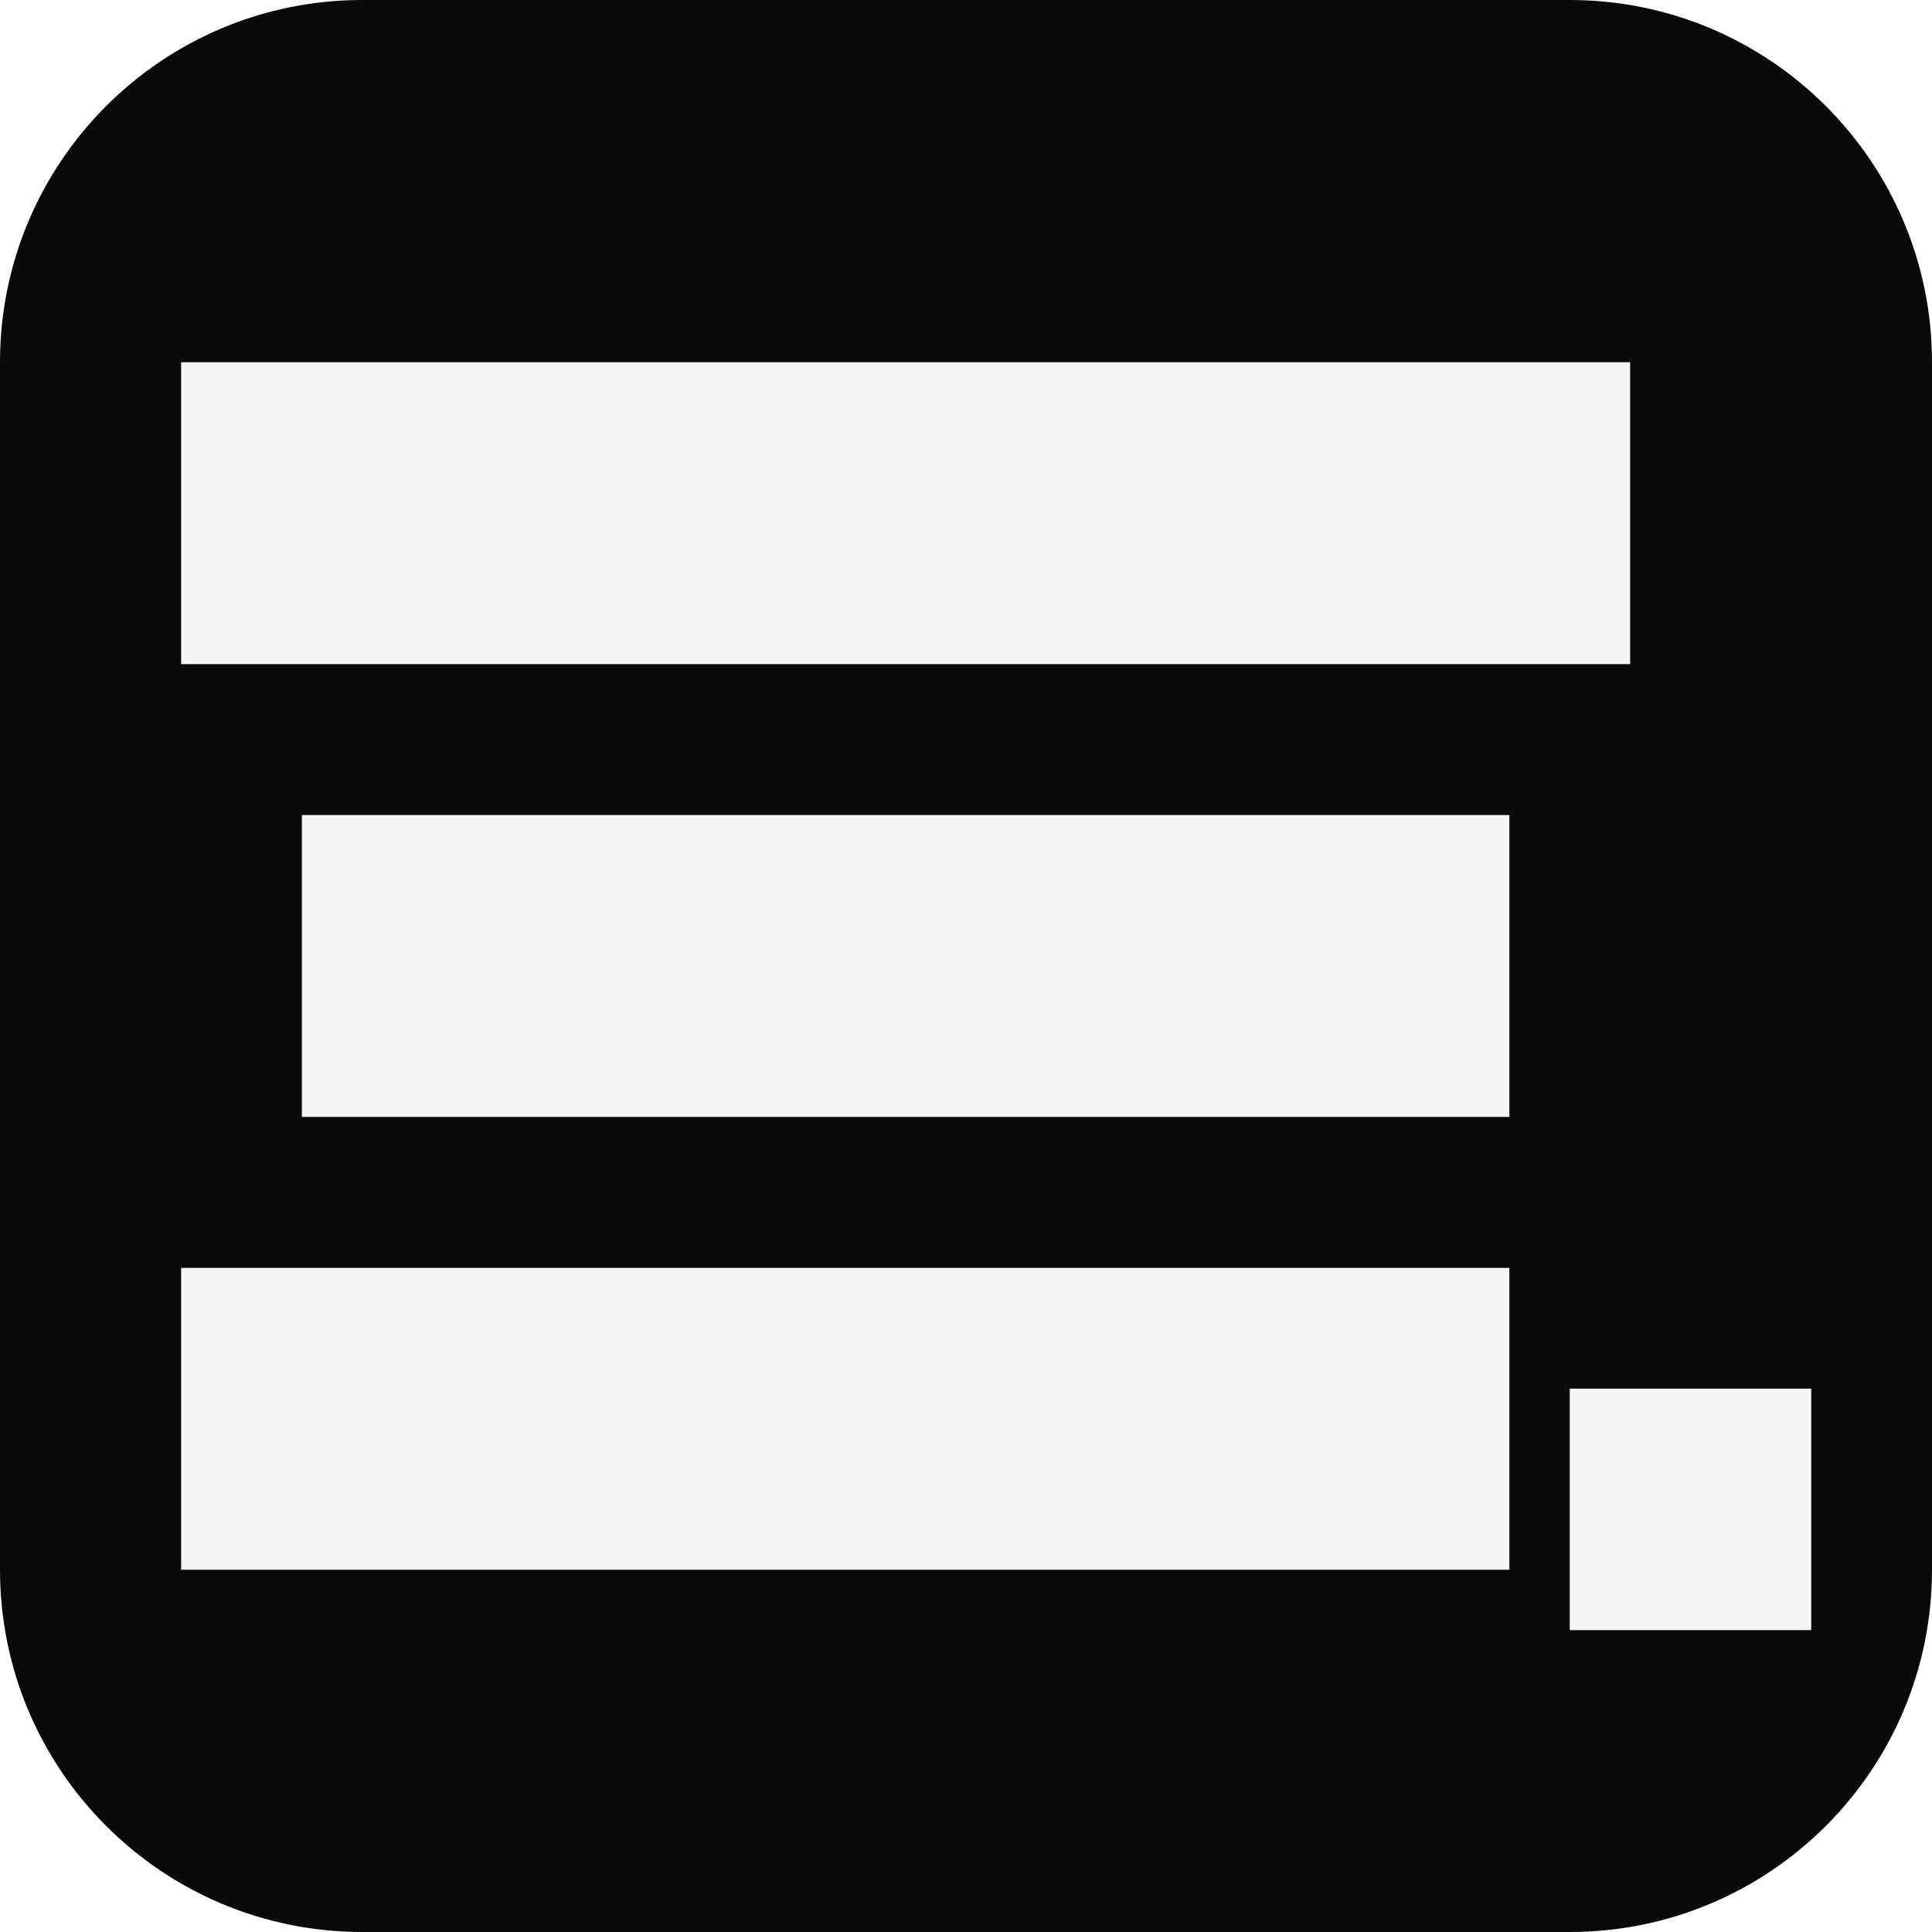
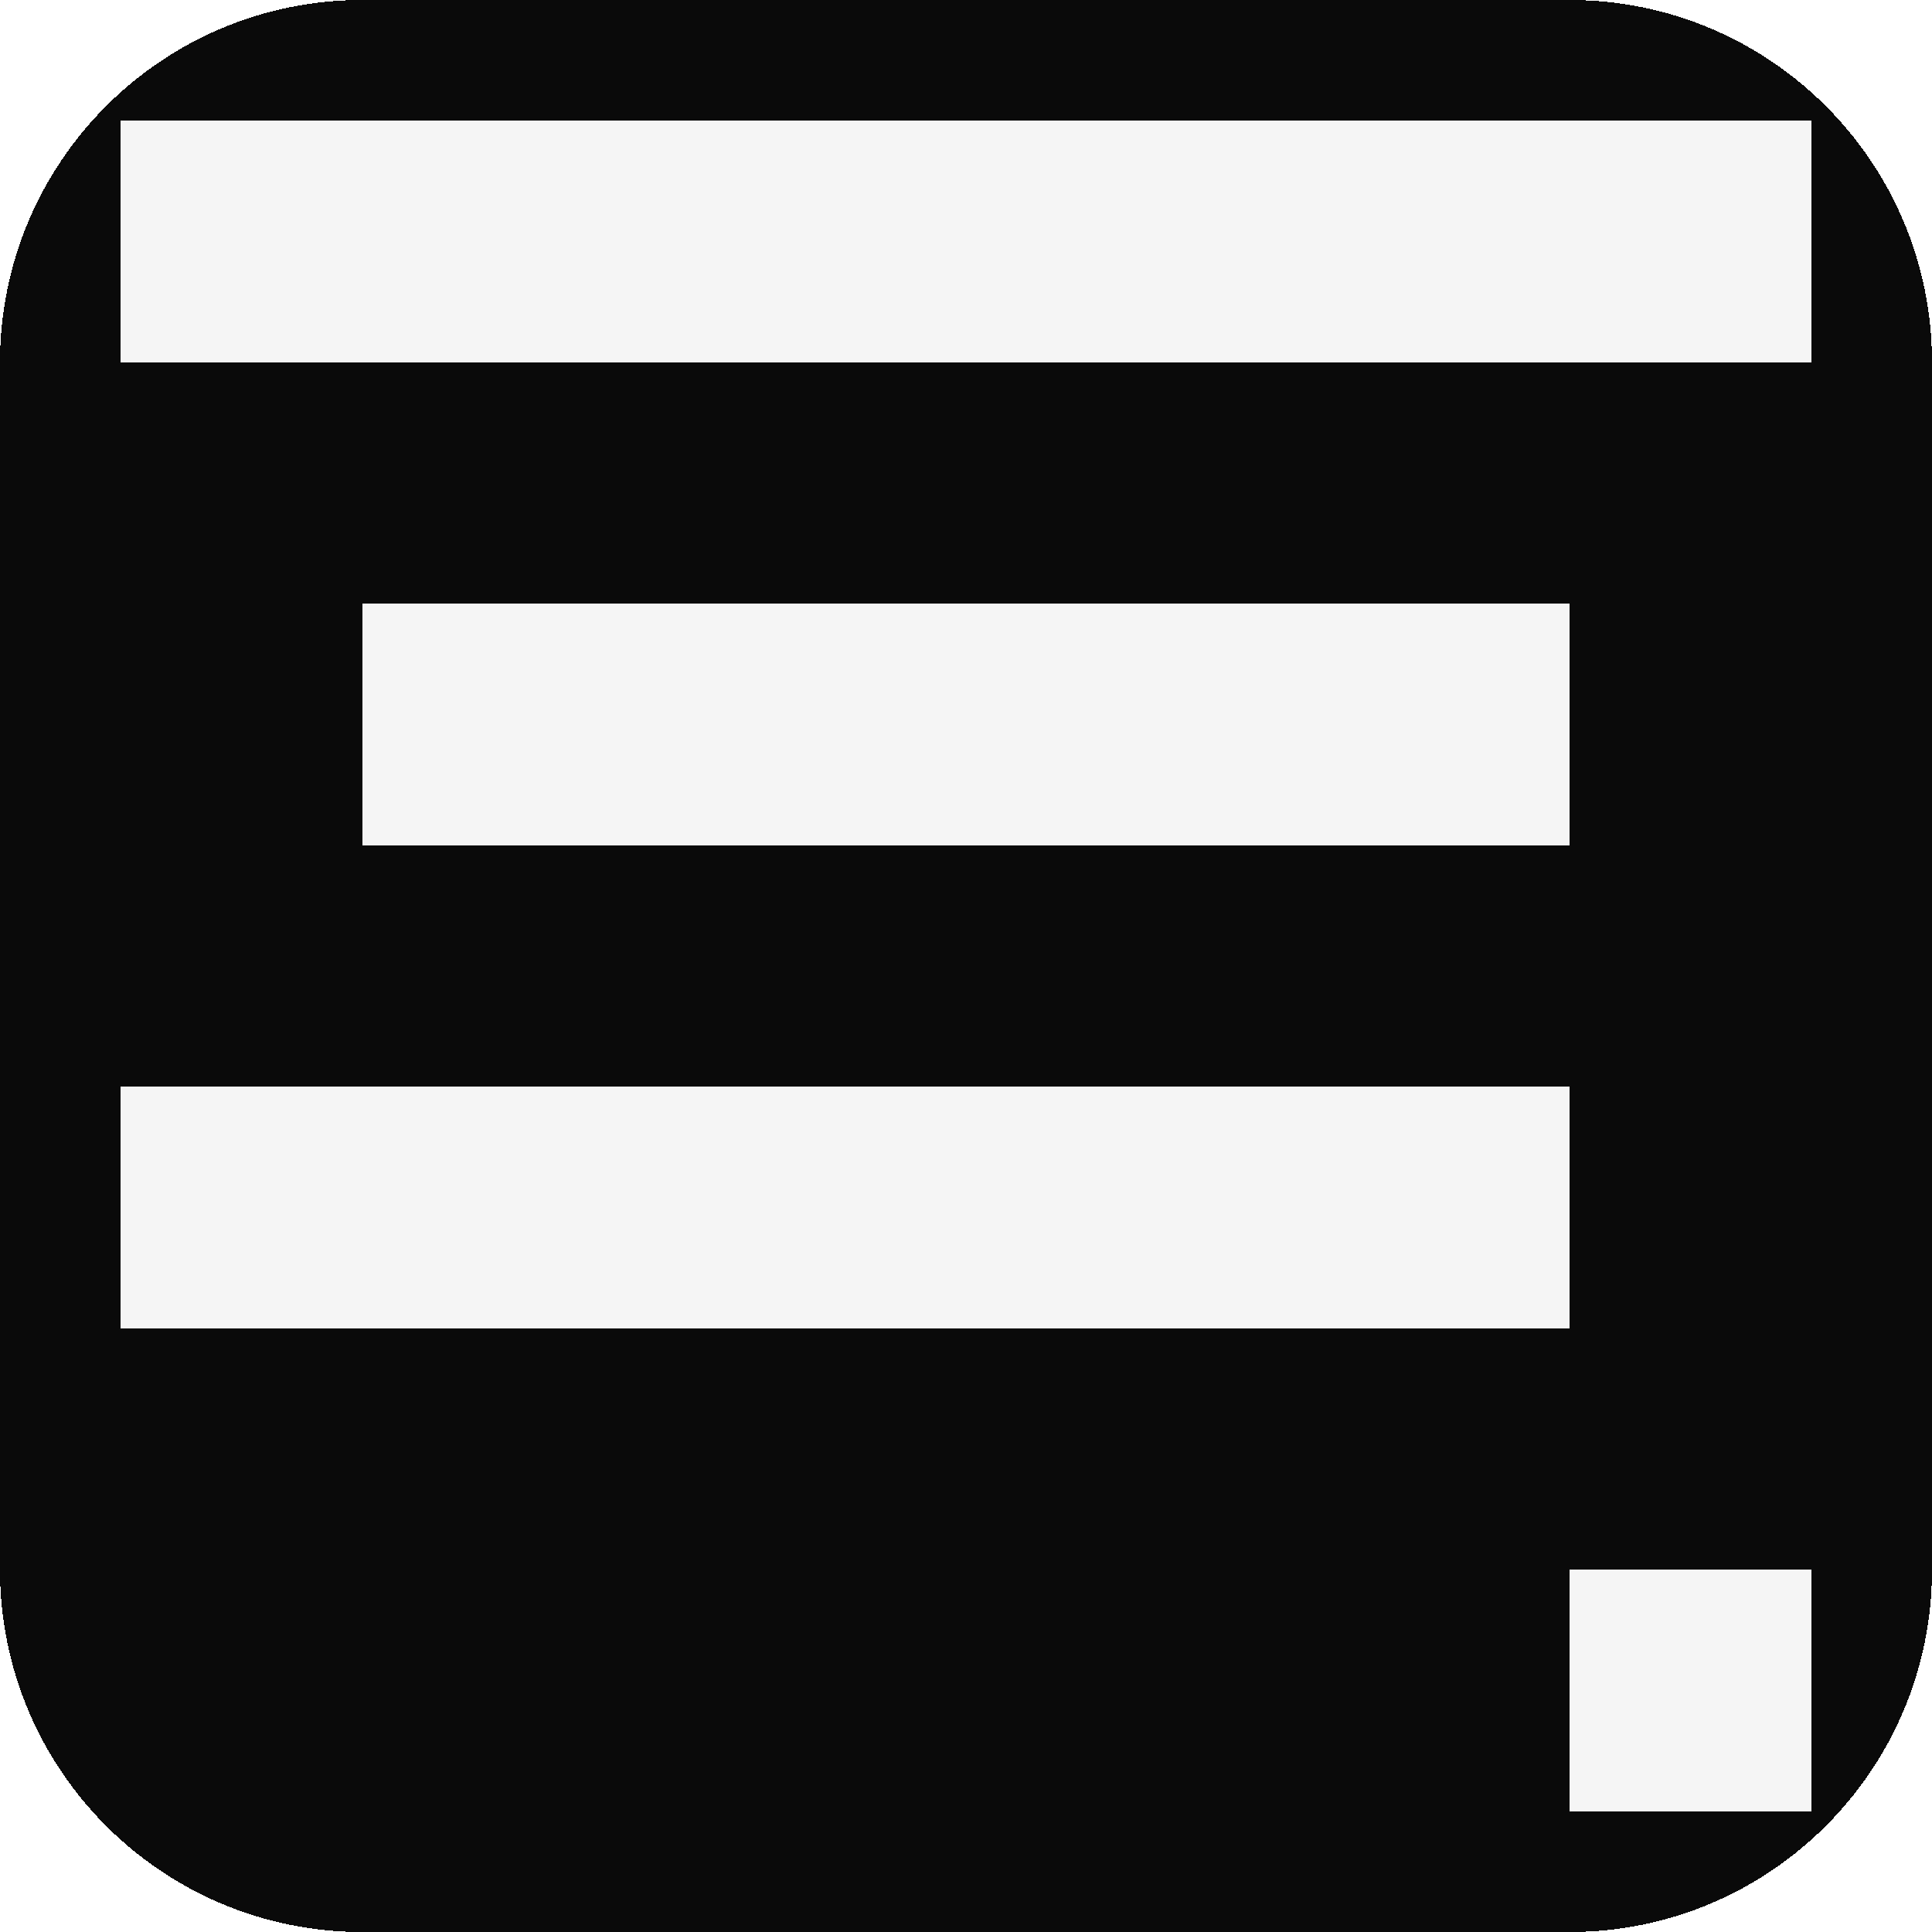
- <svg xmlns="http://www.w3.org/2000/svg" viewBox="0 0 32 32" fill="none">
-   <rect width="32" height="32" rx="6" fill="#0A0A0A" />
-   <rect x="3" y="6" width="24" height="5" fill="#F5F5F5" />
-   <rect x="5" y="13.5" width="20" height="5" fill="#F5F5F5" />
-   <rect x="3" y="21" width="22" height="5" fill="#F5F5F5" />
-   <rect x="26" y="23" width="4" height="4" fill="#F5F5F5" />
+ <svg xmlns="http://www.w3.org/2000/svg" viewBox="0 0 16 16" shape-rendering="crispEdges">
+   <rect width="16" height="16" rx="3" fill="#0A0A0A" />
+   <rect x="1" y="1" width="14" height="2" fill="#F5F5F5" />
+   <rect x="3" y="5" width="10" height="2" fill="#F5F5F5" />
+   <rect x="1" y="9" width="12" height="2" fill="#F5F5F5" />
+   <rect x="13" y="13" width="2" height="2" fill="#F5F5F5" />
</svg>
